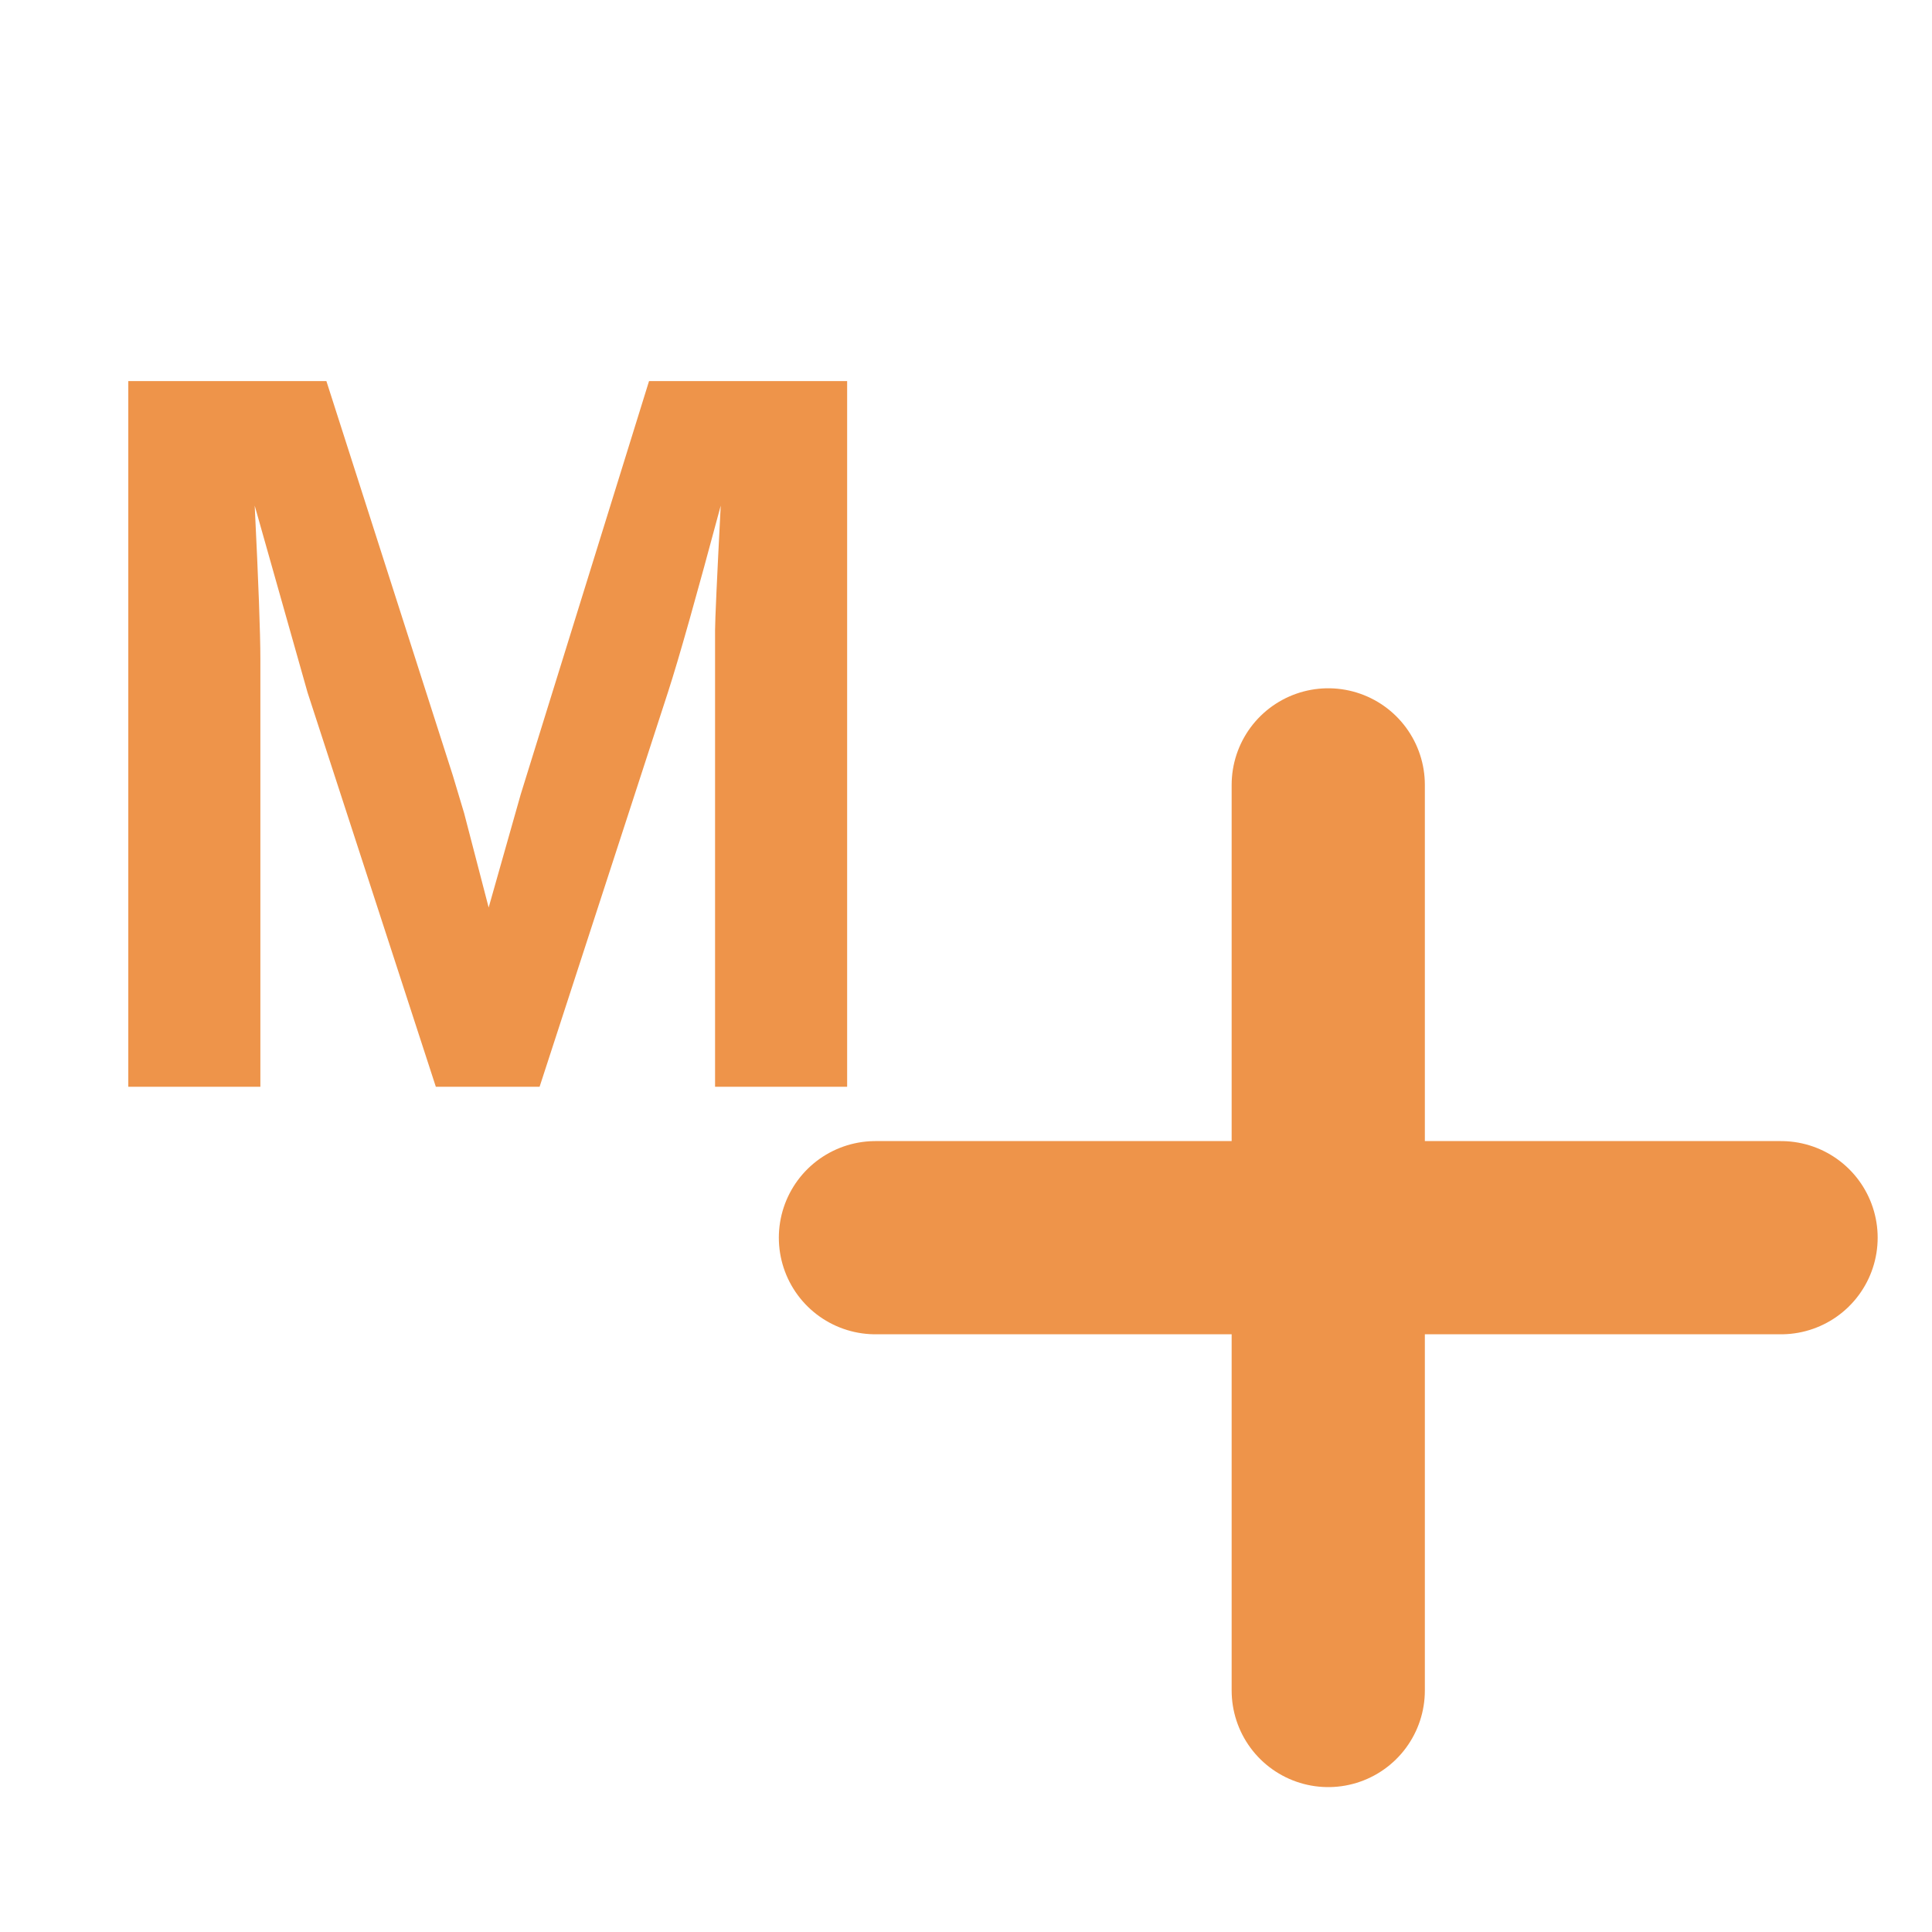
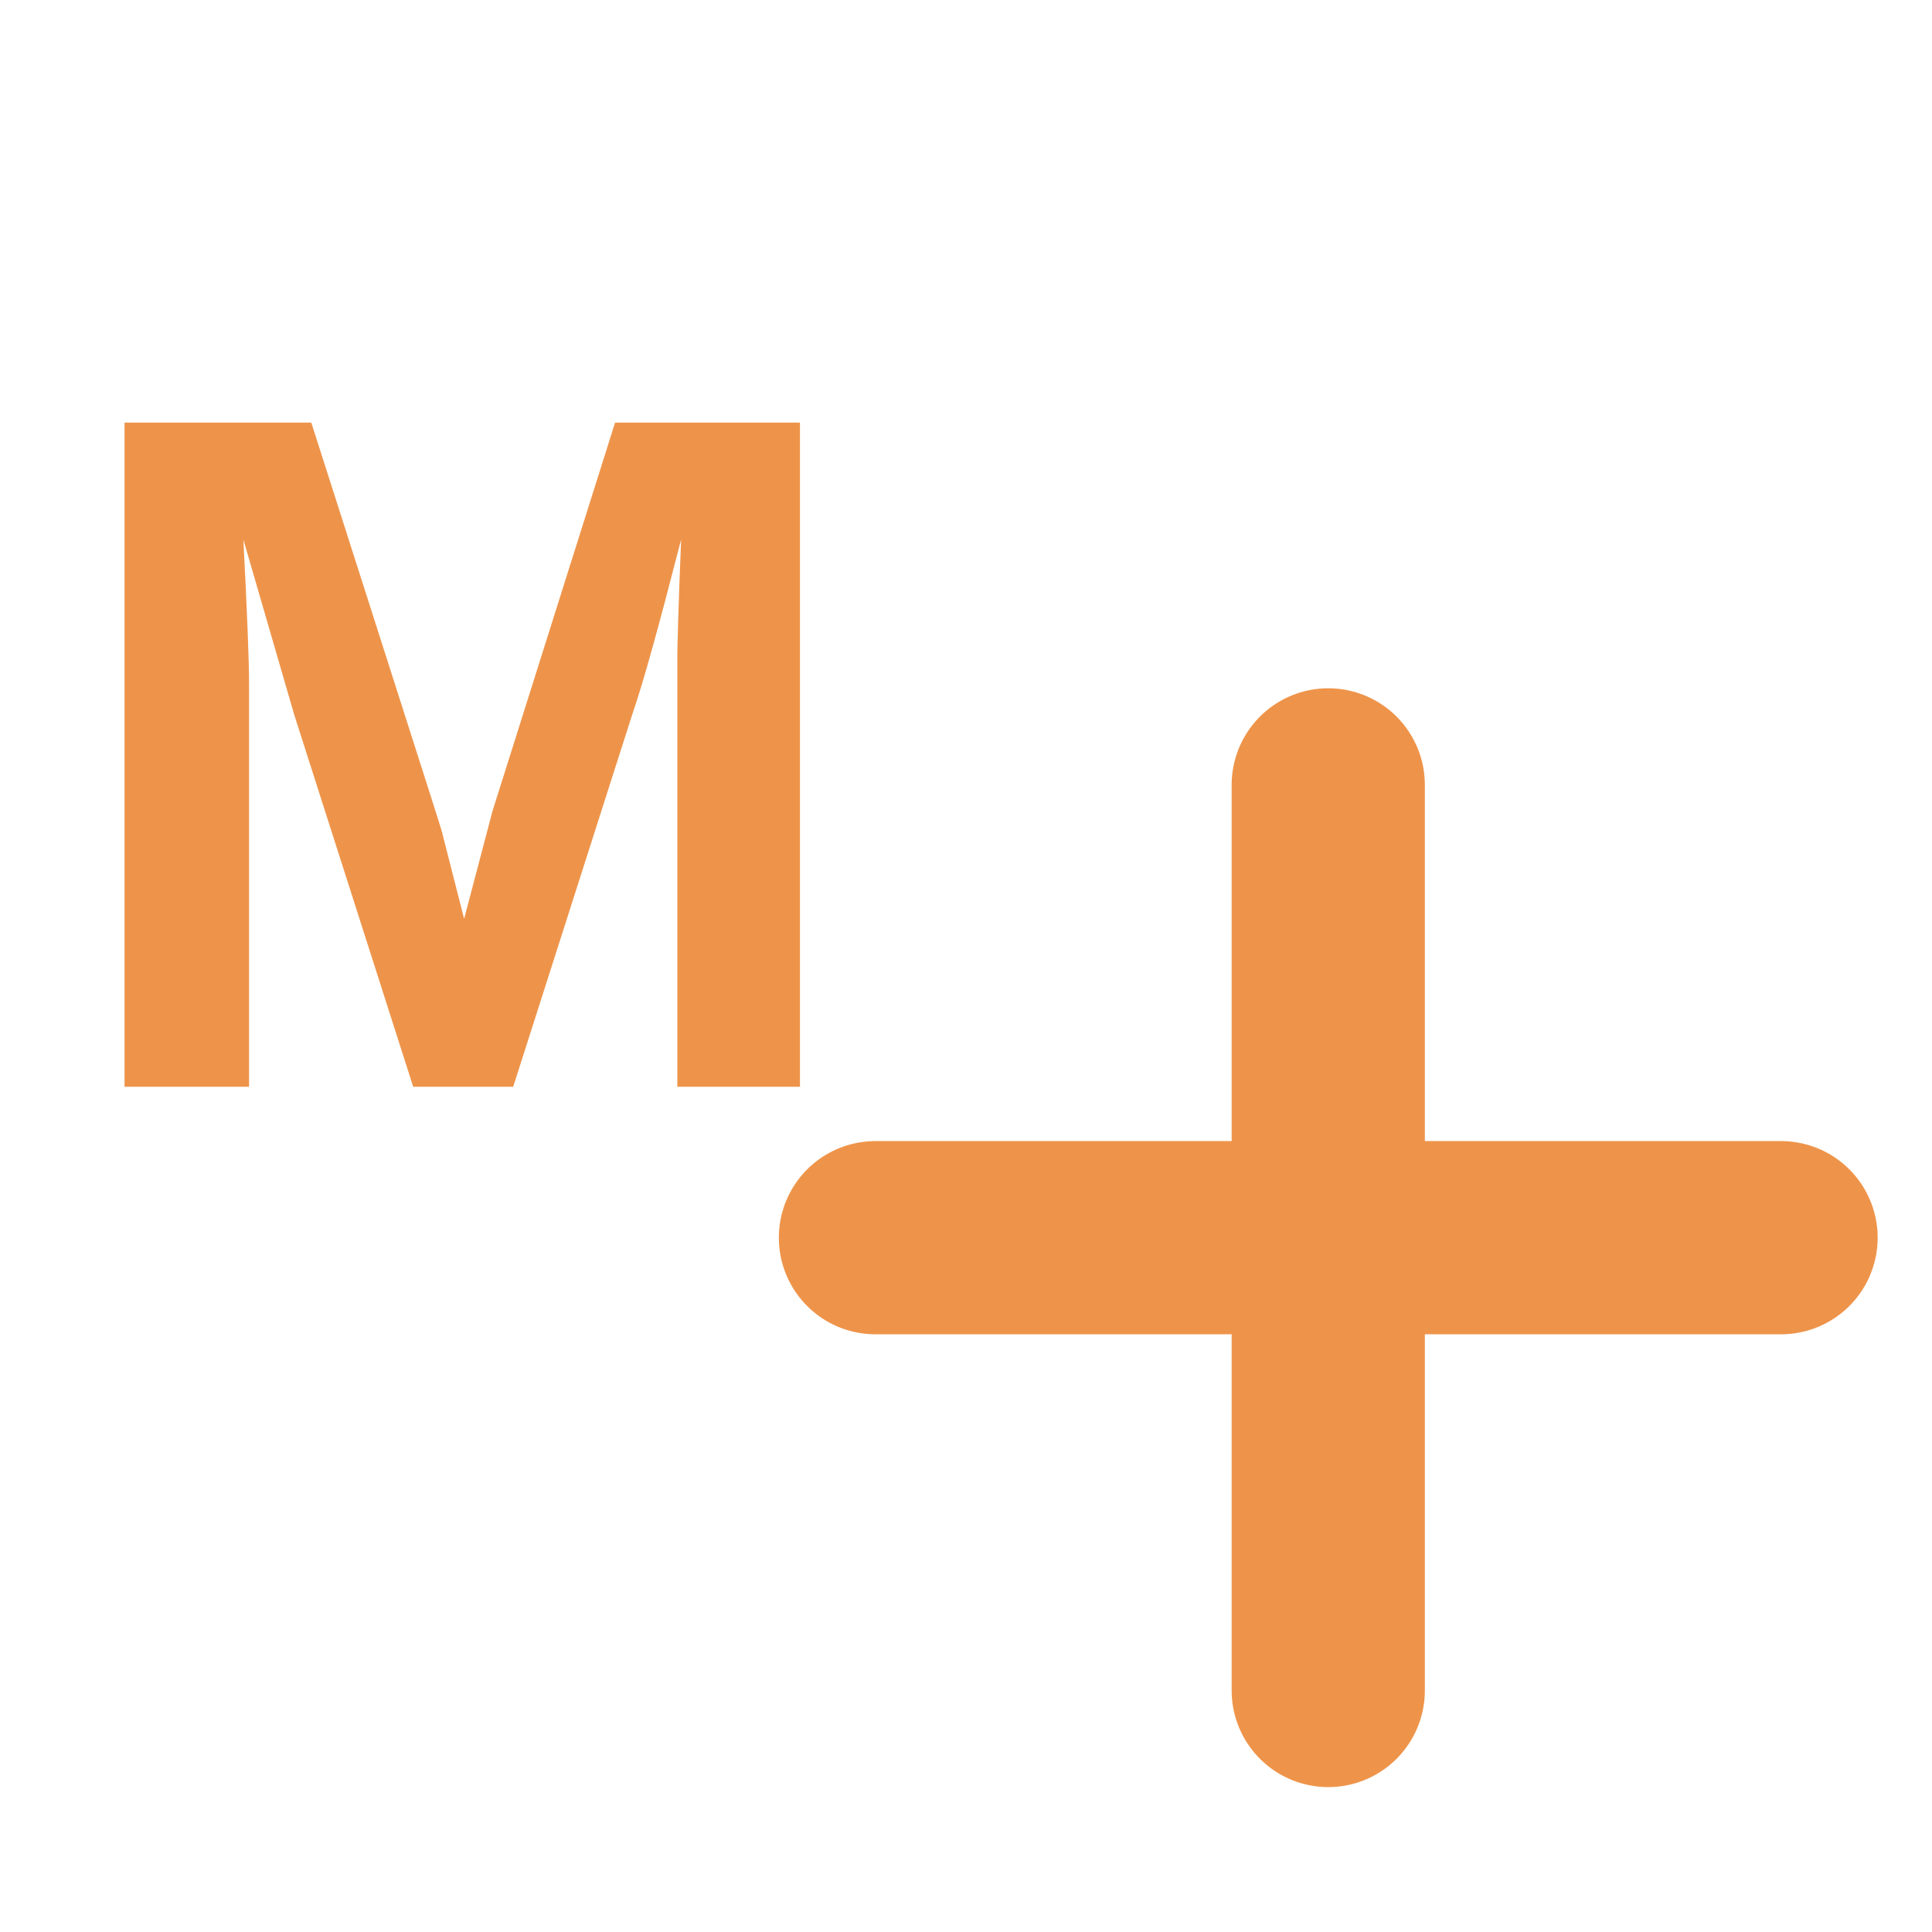
<svg xmlns="http://www.w3.org/2000/svg" width="16" height="16" viewBox="0 0 16 16">
-   <text x="0.5" y="9" font-family="Arial, sans-serif" font-size="8.5" font-weight="700" fill="#ee944a">M</text>
+   <text x="0.5" y="9" font-family="Arial, sans-serif" font-size="8" font-weight="700" fill="#ee944a">M</text>
  <g stroke="#ee944a" stroke-width="1.6" stroke-linecap="round" fill="none">
    <line x1="11" y1="6.5" x2="11" y2="14" />
    <line x1="7.25" y1="10.25" x2="14.75" y2="10.25" />
  </g>
</svg>
